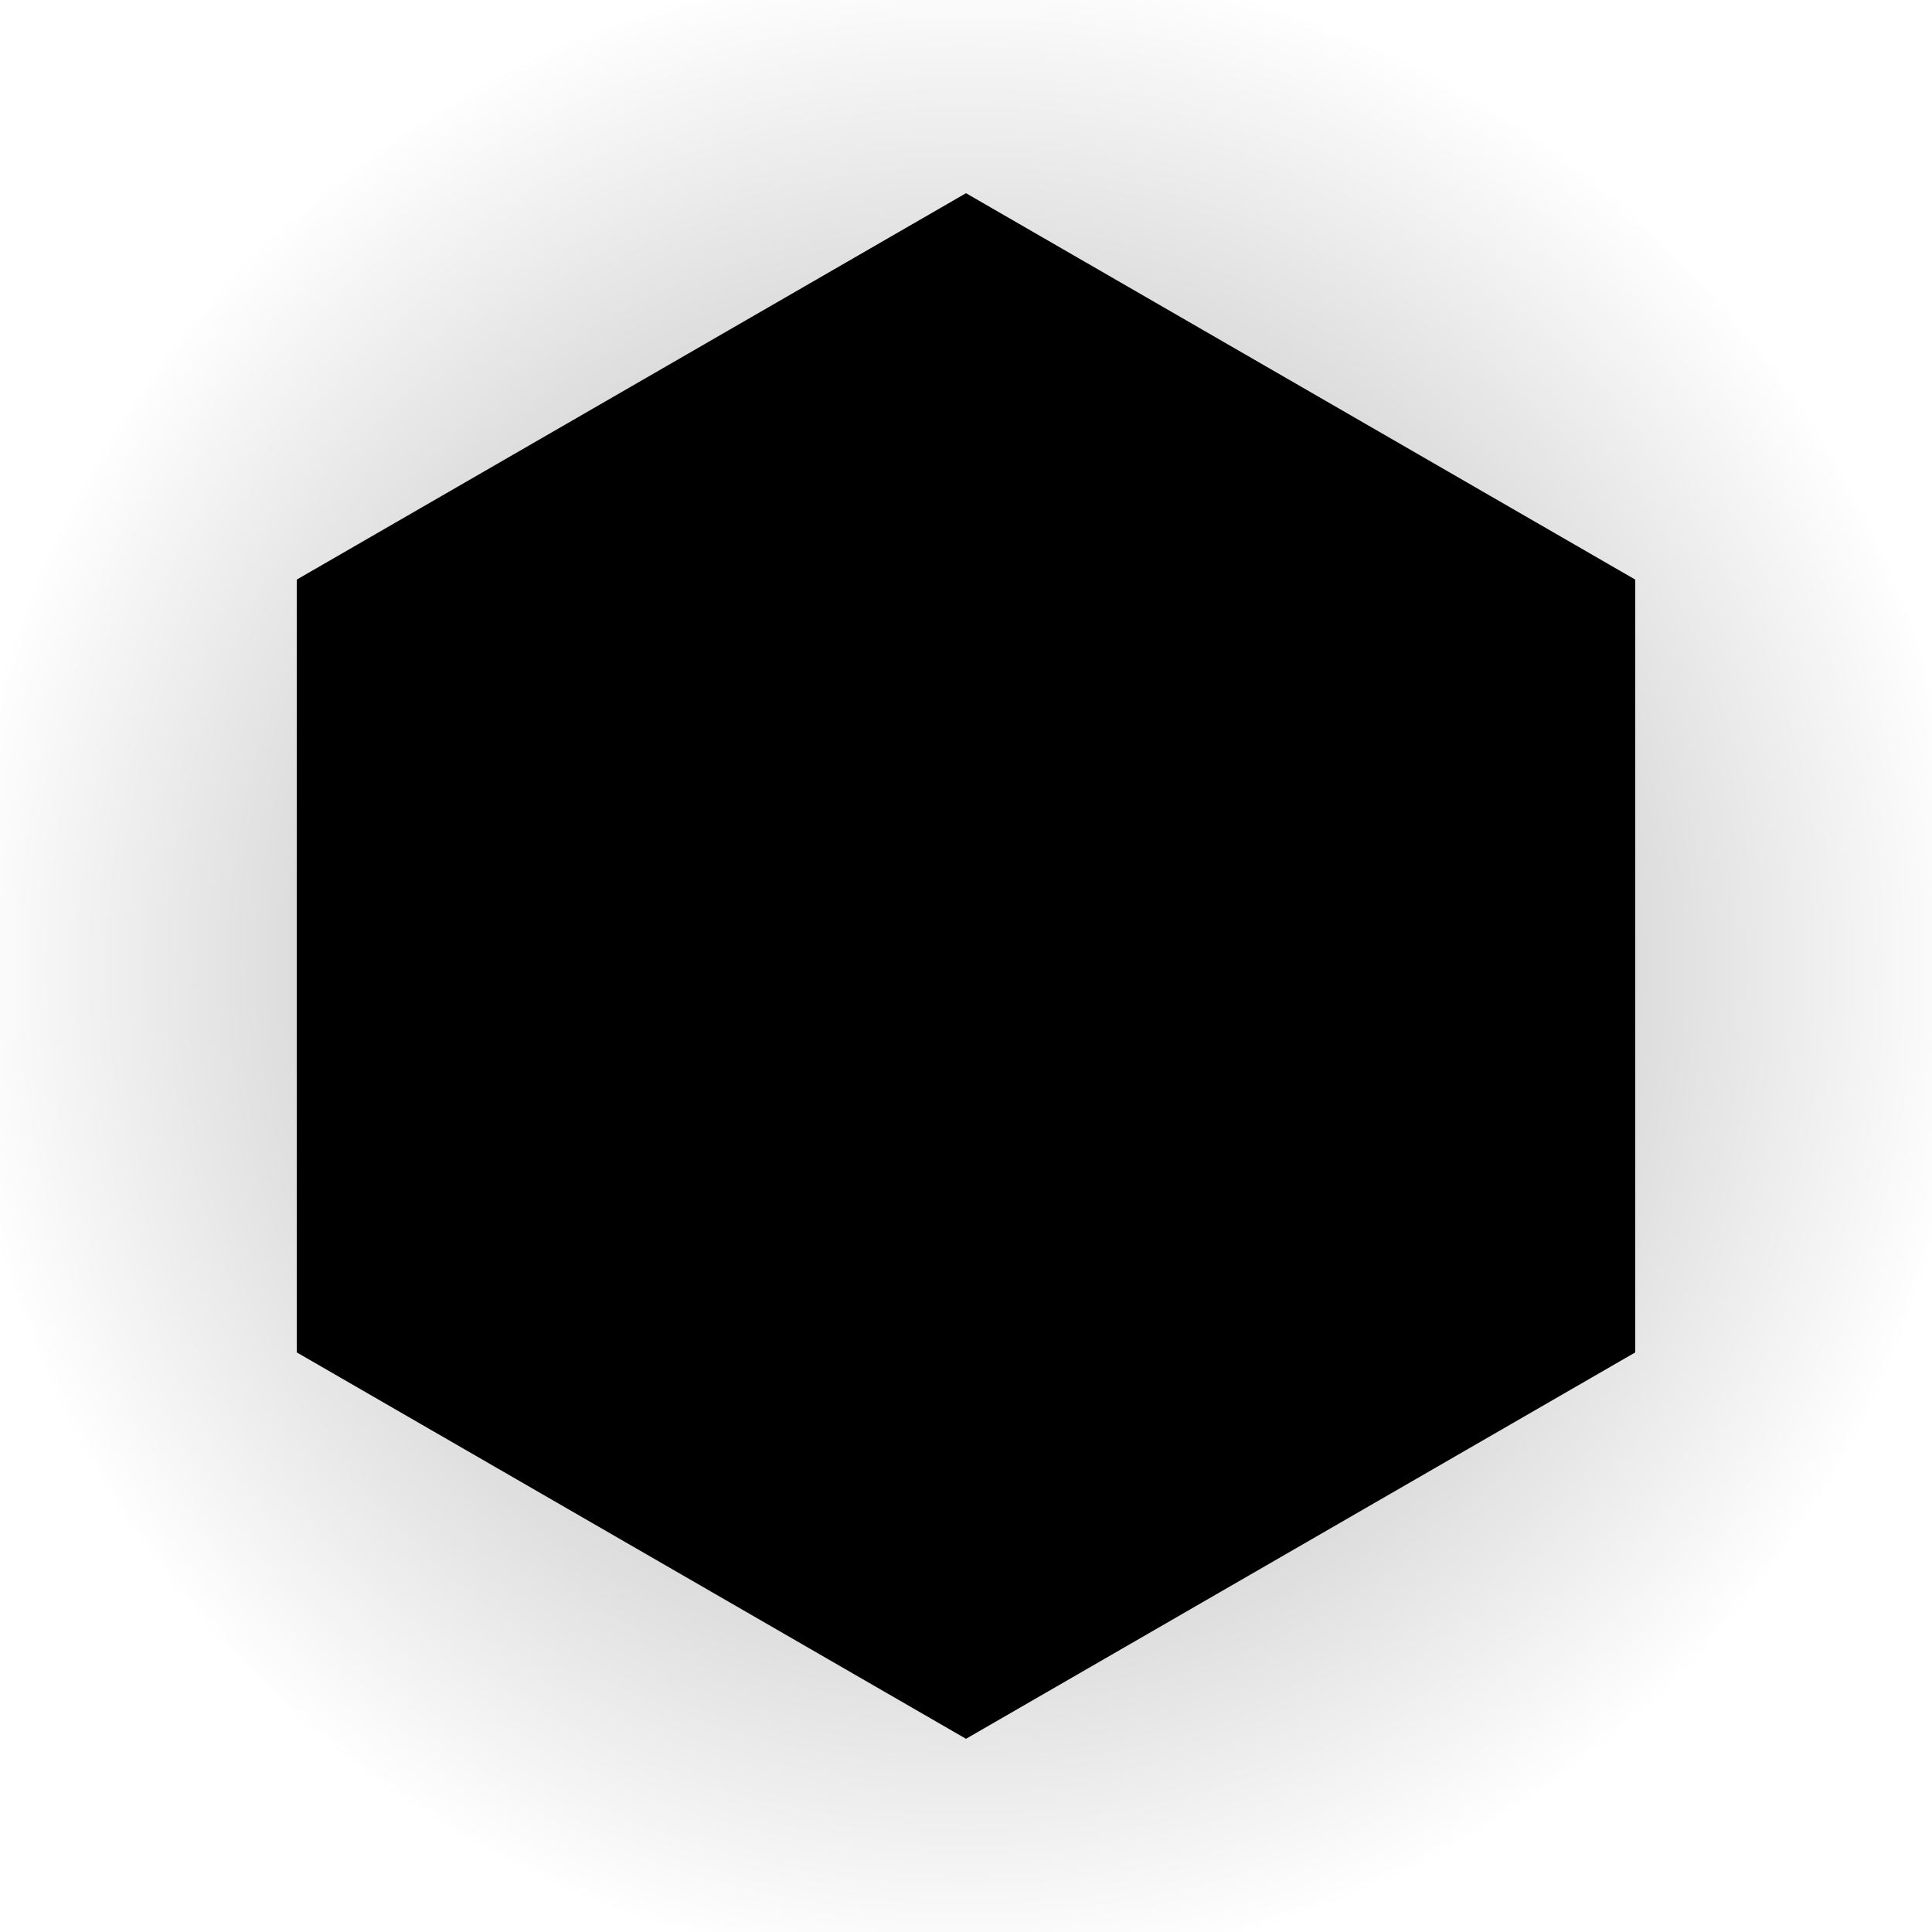
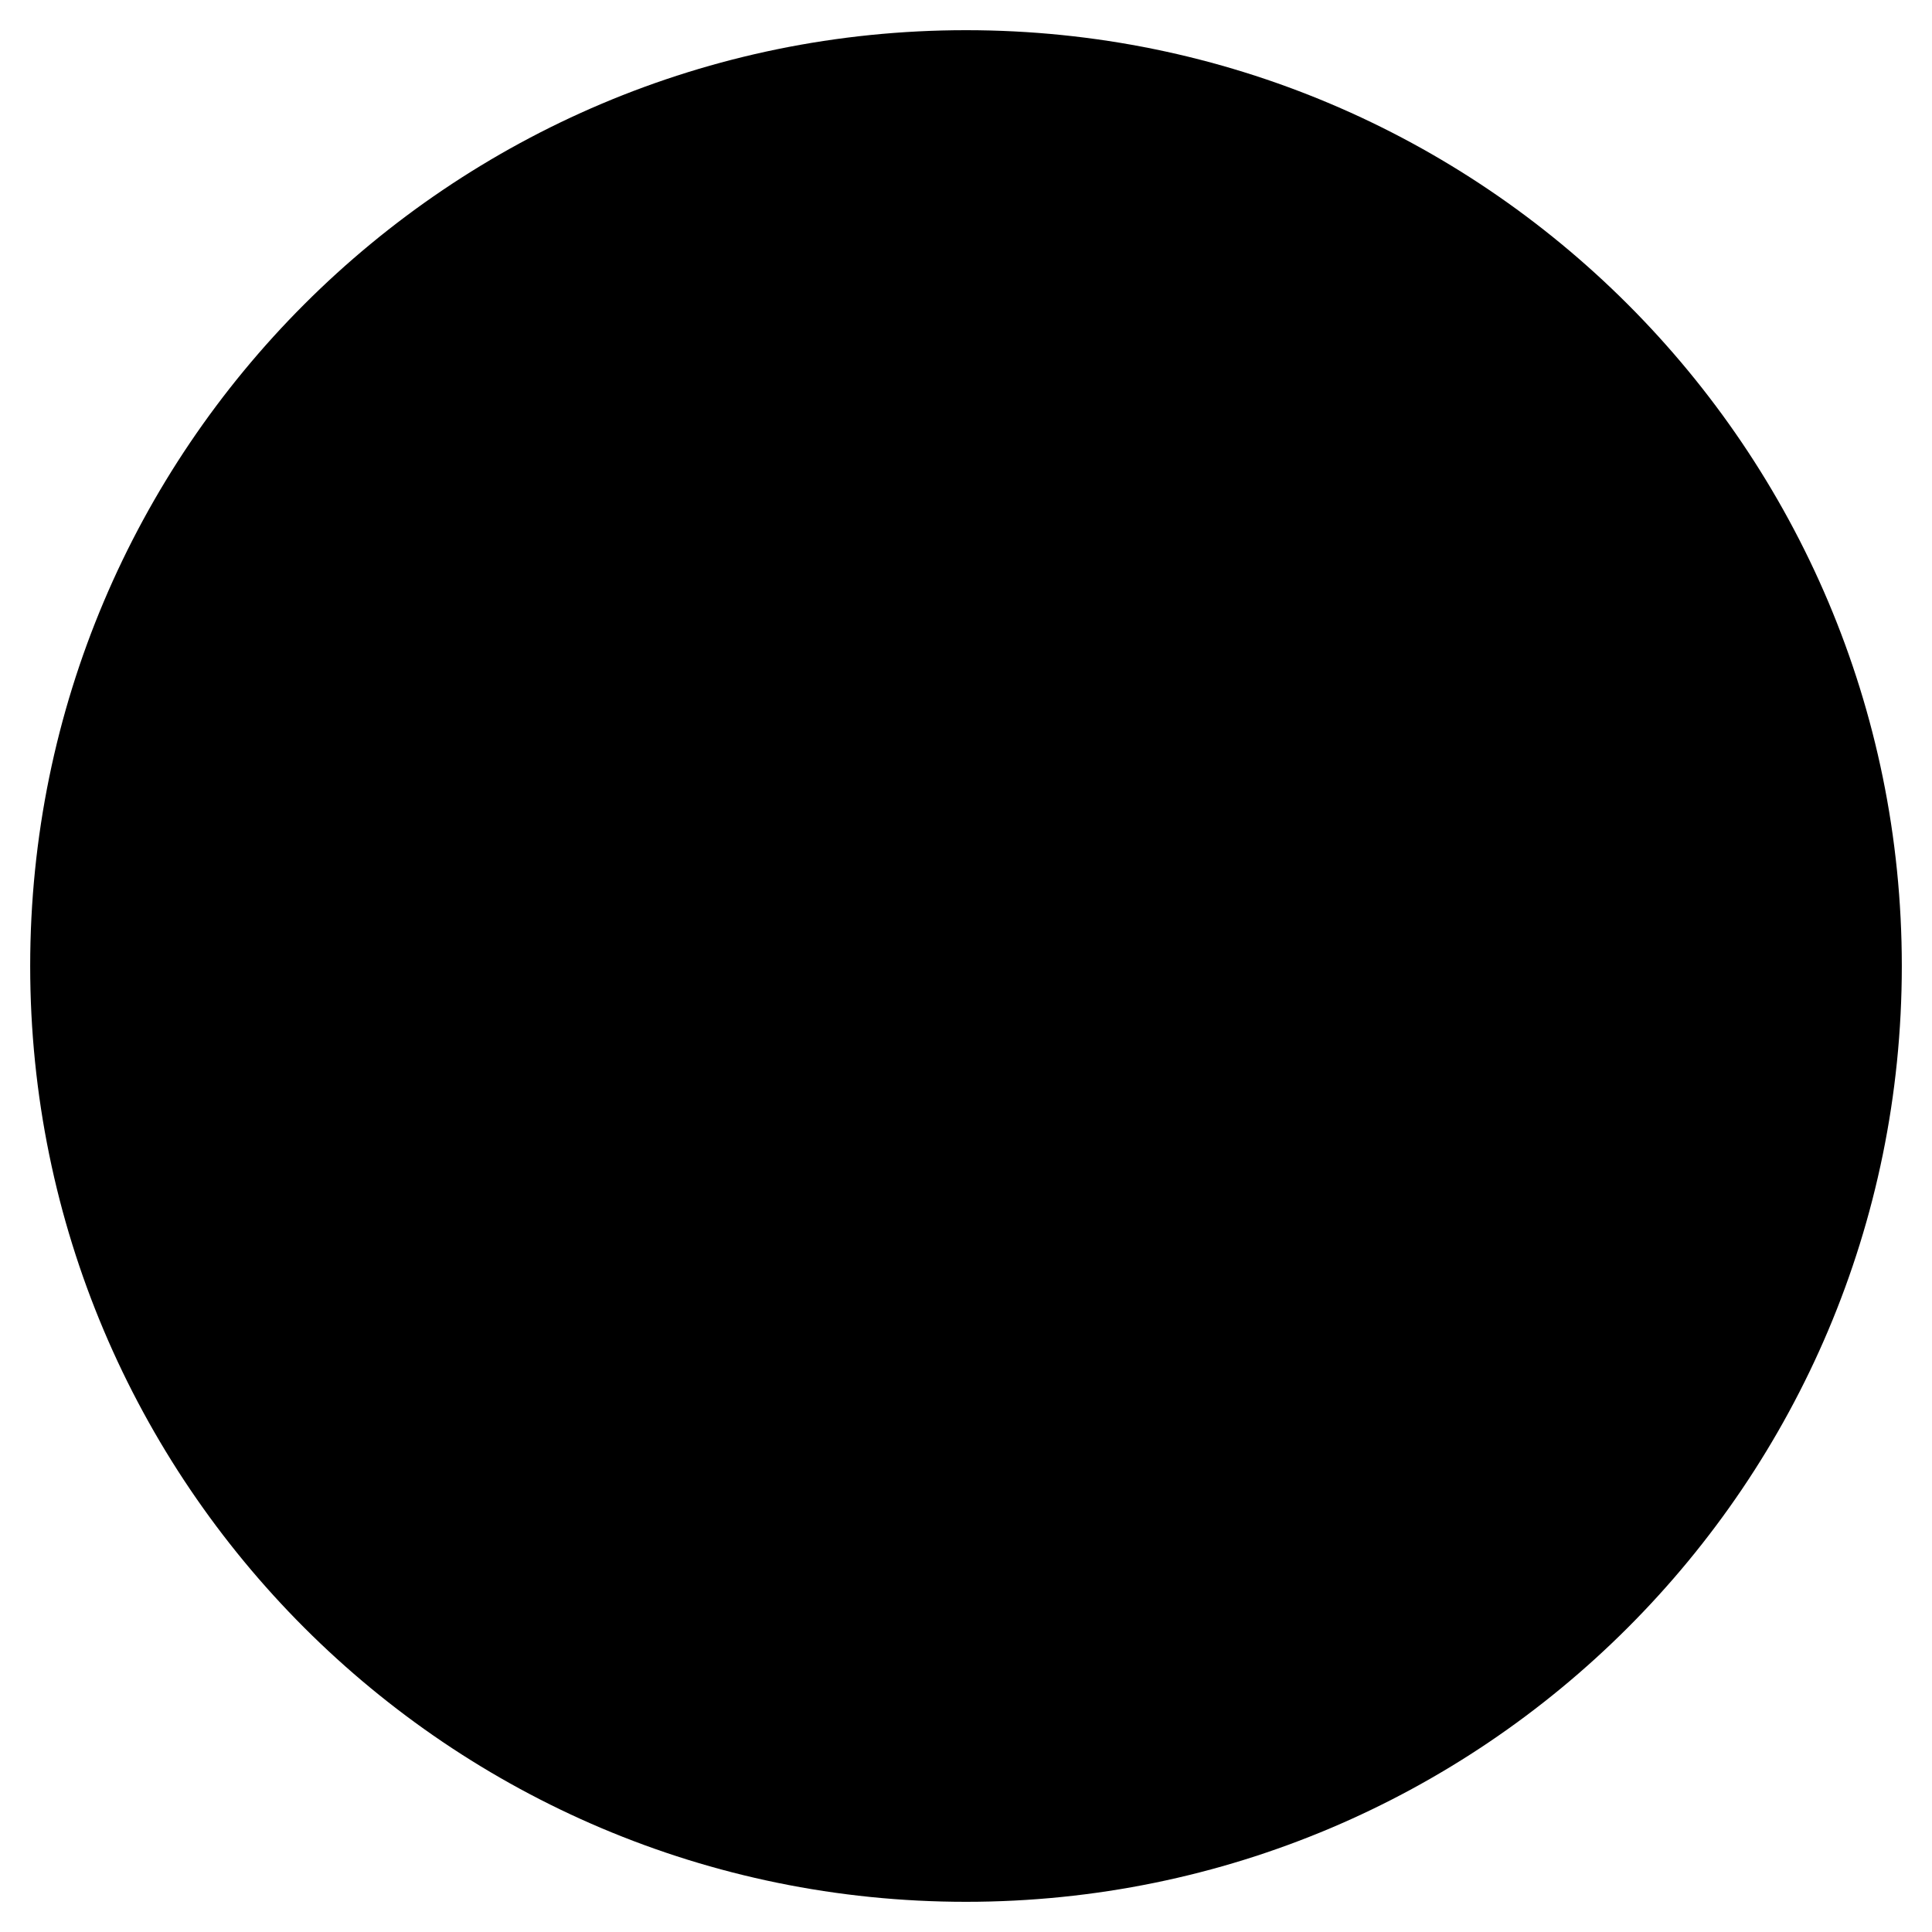
<svg xmlns="http://www.w3.org/2000/svg" width="64" height="64" viewBox="0 0 64 64">
  <defs>
-     <radialGradient id="glow">
-       <stop offset="0%" stop-color="oklch(0.70 0.25 224.0)" stop-opacity="0.4" />
-       <stop offset="100%" stop-color="oklch(0.70 0.25 224.0)" stop-opacity="0" />
+     <radialGradient id="bl">
+       <stop offset="0%" stop-color="oklch(0.78 0.14 224 / 0.3)" />
+       <stop offset="55%" stop-color="oklch(0.78 0.14 224 / 0.105)" />
+       <stop offset="100%" stop-color="oklch(0.78 0.14 224 / 0)" />
    </radialGradient>
-     <linearGradient id="g3" x1="0%" y1="0%" x2="100%" y2="100%">
-       <stop offset="0%" stop-color="oklch(0.62 0.22 224.0)" />
-       <stop offset="50%" stop-color="oklch(0.55 0.20 254.0)" />
-       <stop offset="100%" stop-color="oklch(0.45 0.16 224.0)" />
+     <linearGradient id="g-tab" x1="0%" y1="0%" x2="100%" y2="100%">
+       <stop offset="0%" stop-color="oklch(0.727 0.14 224)" />
+       <stop offset="55%" stop-color="oklch(0.567 0.183 224)" />
+       <stop offset="100%" stop-color="oklch(0.457 0.192 224)" />
    </linearGradient>
+     <radialGradient id="g-core" cx="44%" cy="42%" r="62%">
+       <stop offset="0%" stop-color="oklch(0.927 0.052 224 / 0.712)" />
+       <stop offset="42%" stop-color="oklch(0.727 0.148 224 / 0.3)" />
+       <stop offset="100%" stop-color="oklch(0.687 0.174 224 / 0)" />
+     </radialGradient>
+     <linearGradient id="g-shd" x1="0%" y1="0%" x2="100%" y2="100%">
+       <stop offset="0%" stop-color="oklch(1 0 224 / 0.18)" />
+       <stop offset="40%" stop-color="oklch(1 0 224 / 0)" />
+       <stop offset="100%" stop-color="oklch(0.08 0.035 224 / 0.5)" />
+     </linearGradient>
+     <linearGradient id="g-rim" x1="0%" y1="0%" x2="100%" y2="100%">
+       <stop offset="0%" stop-color="oklch(0.98 0.026 224 / 0.95)" />
+       <stop offset="50%" stop-color="oklch(0.807 0.105 224 / 0.5)" />
+       <stop offset="100%" stop-color="oklch(0.387 0.105 224 / 0.55)" />
+     </linearGradient>
+     <radialGradient id="g-spc" cx="50%" cy="50%" r="50%">
+       <stop offset="0%" stop-color="oklch(1 0 224 / 0.9)" />
+       <stop offset="55%" stop-color="oklch(1 0 224 / 0.25)" />
+       <stop offset="100%" stop-color="oklch(1 0 224 / 0)" />
+     </radialGradient>
  </defs>
-   <circle cx="32" cy="32" r="33.28" fill="url(#glow)" />
-   <polygon points="32.00,6.40 54.17,19.20 54.17,44.80 32.00,57.60 9.83,44.80 9.83,19.20" fill="url(#g3)" stroke="oklch(0.65 0.20 224.0)" stroke-width="1.5" />
-   <polygon points="38.40,20.91 44.80,32.00 38.40,43.09 25.60,43.09 19.20,32.00 25.60,20.91" fill="oklch(0.75 0.18 254.0)" opacity="0.35" />
-   <line x1="32.00" y1="28.16" x2="32.00" y2="7.68" stroke="oklch(0.80 0.12 224.0)" stroke-width="0.7" opacity="0.3" />
-   <line x1="35.33" y1="30.08" x2="53.06" y2="19.84" stroke="oklch(0.80 0.12 224.0)" stroke-width="0.7" opacity="0.3" />
-   <line x1="35.33" y1="33.92" x2="53.06" y2="44.16" stroke="oklch(0.80 0.12 224.0)" stroke-width="0.7" opacity="0.3" />
+   <circle cx="32" cy="32" r="31" fill="url(#bl)" />
+   <g>
+     <polygon points="32,8 52.78,20 42.39,26 32,20" fill="oklch(0.652 0.148 224)" />
+     <polygon points="52.78,20 52.78,44 42.39,38 42.39,26" fill="oklch(0.498 0.181 252.8)" />
+     <polygon points="52.78,44 32,56 32,44 42.39,38" fill="oklch(0.432 0.195 224)" />
+     <polygon points="32,56 11.22,44 21.61,38 32,44" fill="oklch(0.521 0.176 252.8)" />
+     <polygon points="11.22,44 11.22,20 21.61,26 21.61,38" fill="oklch(0.676 0.143 224)" />
+     <polygon points="11.22,20 32,8 32,20 21.61,26" fill="oklch(0.741 0.129 252.8)" />
+     <polygon points="32,20 42.39,26 42.39,38 32,44 21.61,38 21.61,26" fill="url(#g-tab)" />
+     <circle cx="32" cy="32" r="11.76" fill="url(#g-core)" />
+     <polygon points="32,8 52.78,20 52.78,44 32,56 11.22,44 11.22,20" fill="url(#g-shd)" />
+     <line x1="32" y1="8" x2="32" y2="20" stroke="oklch(0.887 0.07 224 / 0.38)" stroke-width="0.35" />
+     <line x1="52.78" y1="20" x2="42.39" y2="26" stroke="oklch(0.887 0.07 224 / 0.38)" stroke-width="0.35" />
+     <line x1="52.78" y1="44" x2="42.39" y2="38" stroke="oklch(0.887 0.07 224 / 0.38)" stroke-width="0.35" />
+     <line x1="32" y1="56" x2="32" y2="44" stroke="oklch(0.887 0.07 224 / 0.38)" stroke-width="0.35" />
+     <line x1="11.22" y1="44" x2="21.61" y2="38" stroke="oklch(0.887 0.07 224 / 0.38)" stroke-width="0.35" />
+     <line x1="11.22" y1="20" x2="21.61" y2="26" stroke="oklch(0.887 0.07 224 / 0.38)" stroke-width="0.35" />
+     <polygon points="32,20 42.39,26 42.39,38 32,44 21.61,38 21.61,26" fill="none" stroke="oklch(0.867 0.087 224 / 0.5)" stroke-width="0.4" />
+     <ellipse cx="27.49" cy="23.52" rx="7.2" ry="2.64" transform="rotate(-38 27.49307 23.5237)" fill="url(#g-spc)" />
+     <polygon points="32,8 52.78,20 52.78,44 32,56 11.22,44 11.22,20" fill="none" stroke="url(#g-rim)" stroke-width="1.1" stroke-linejoin="round" />
+   </g>
+   <line x1="32" y1="29.12" x2="32" y2="9.44" stroke="oklch(0.96 0.052 256 / 0.62)" stroke-width="0.9" stroke-linecap="round" />
+   <line x1="34.49" y1="33.44" x2="51.54" y2="43.28" stroke="oklch(0.96 0.052 256 / 0.62)" stroke-width="0.9" stroke-linecap="round" />
+   <line x1="29.51" y1="33.44" x2="12.46" y2="43.28" stroke="oklch(0.96 0.052 256 / 0.62)" stroke-width="0.9" stroke-linecap="round" />
</svg>
